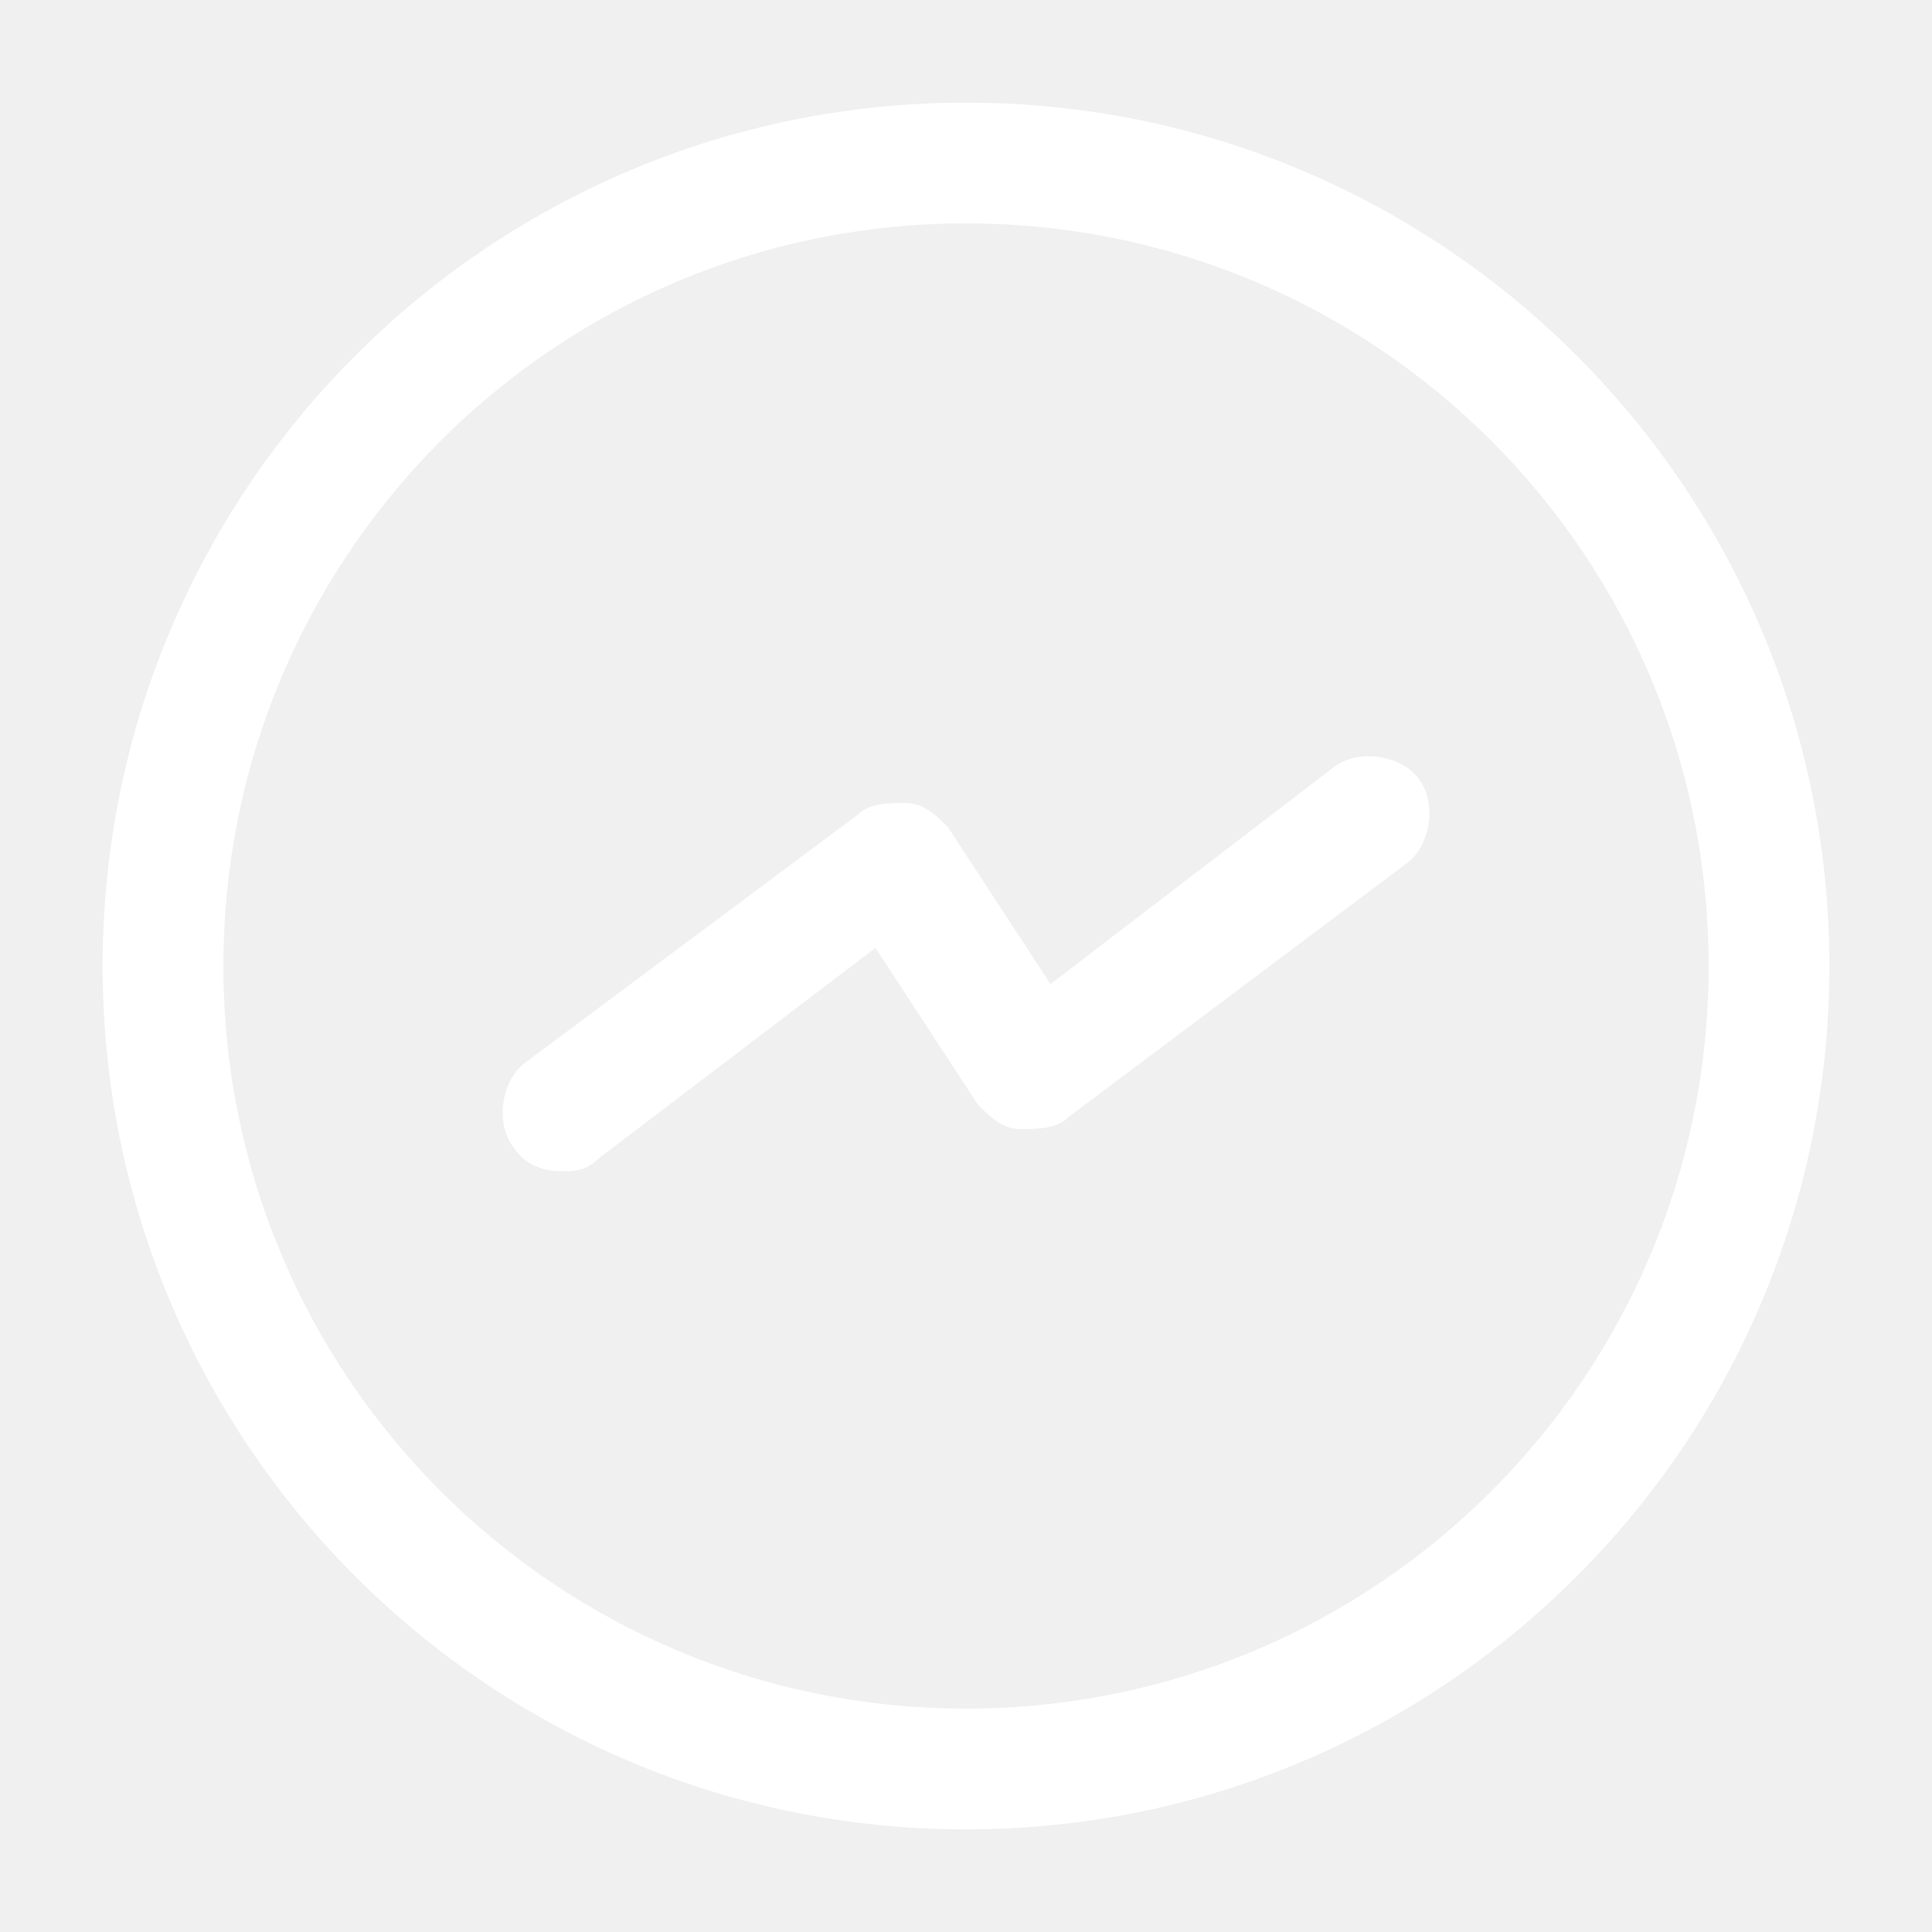
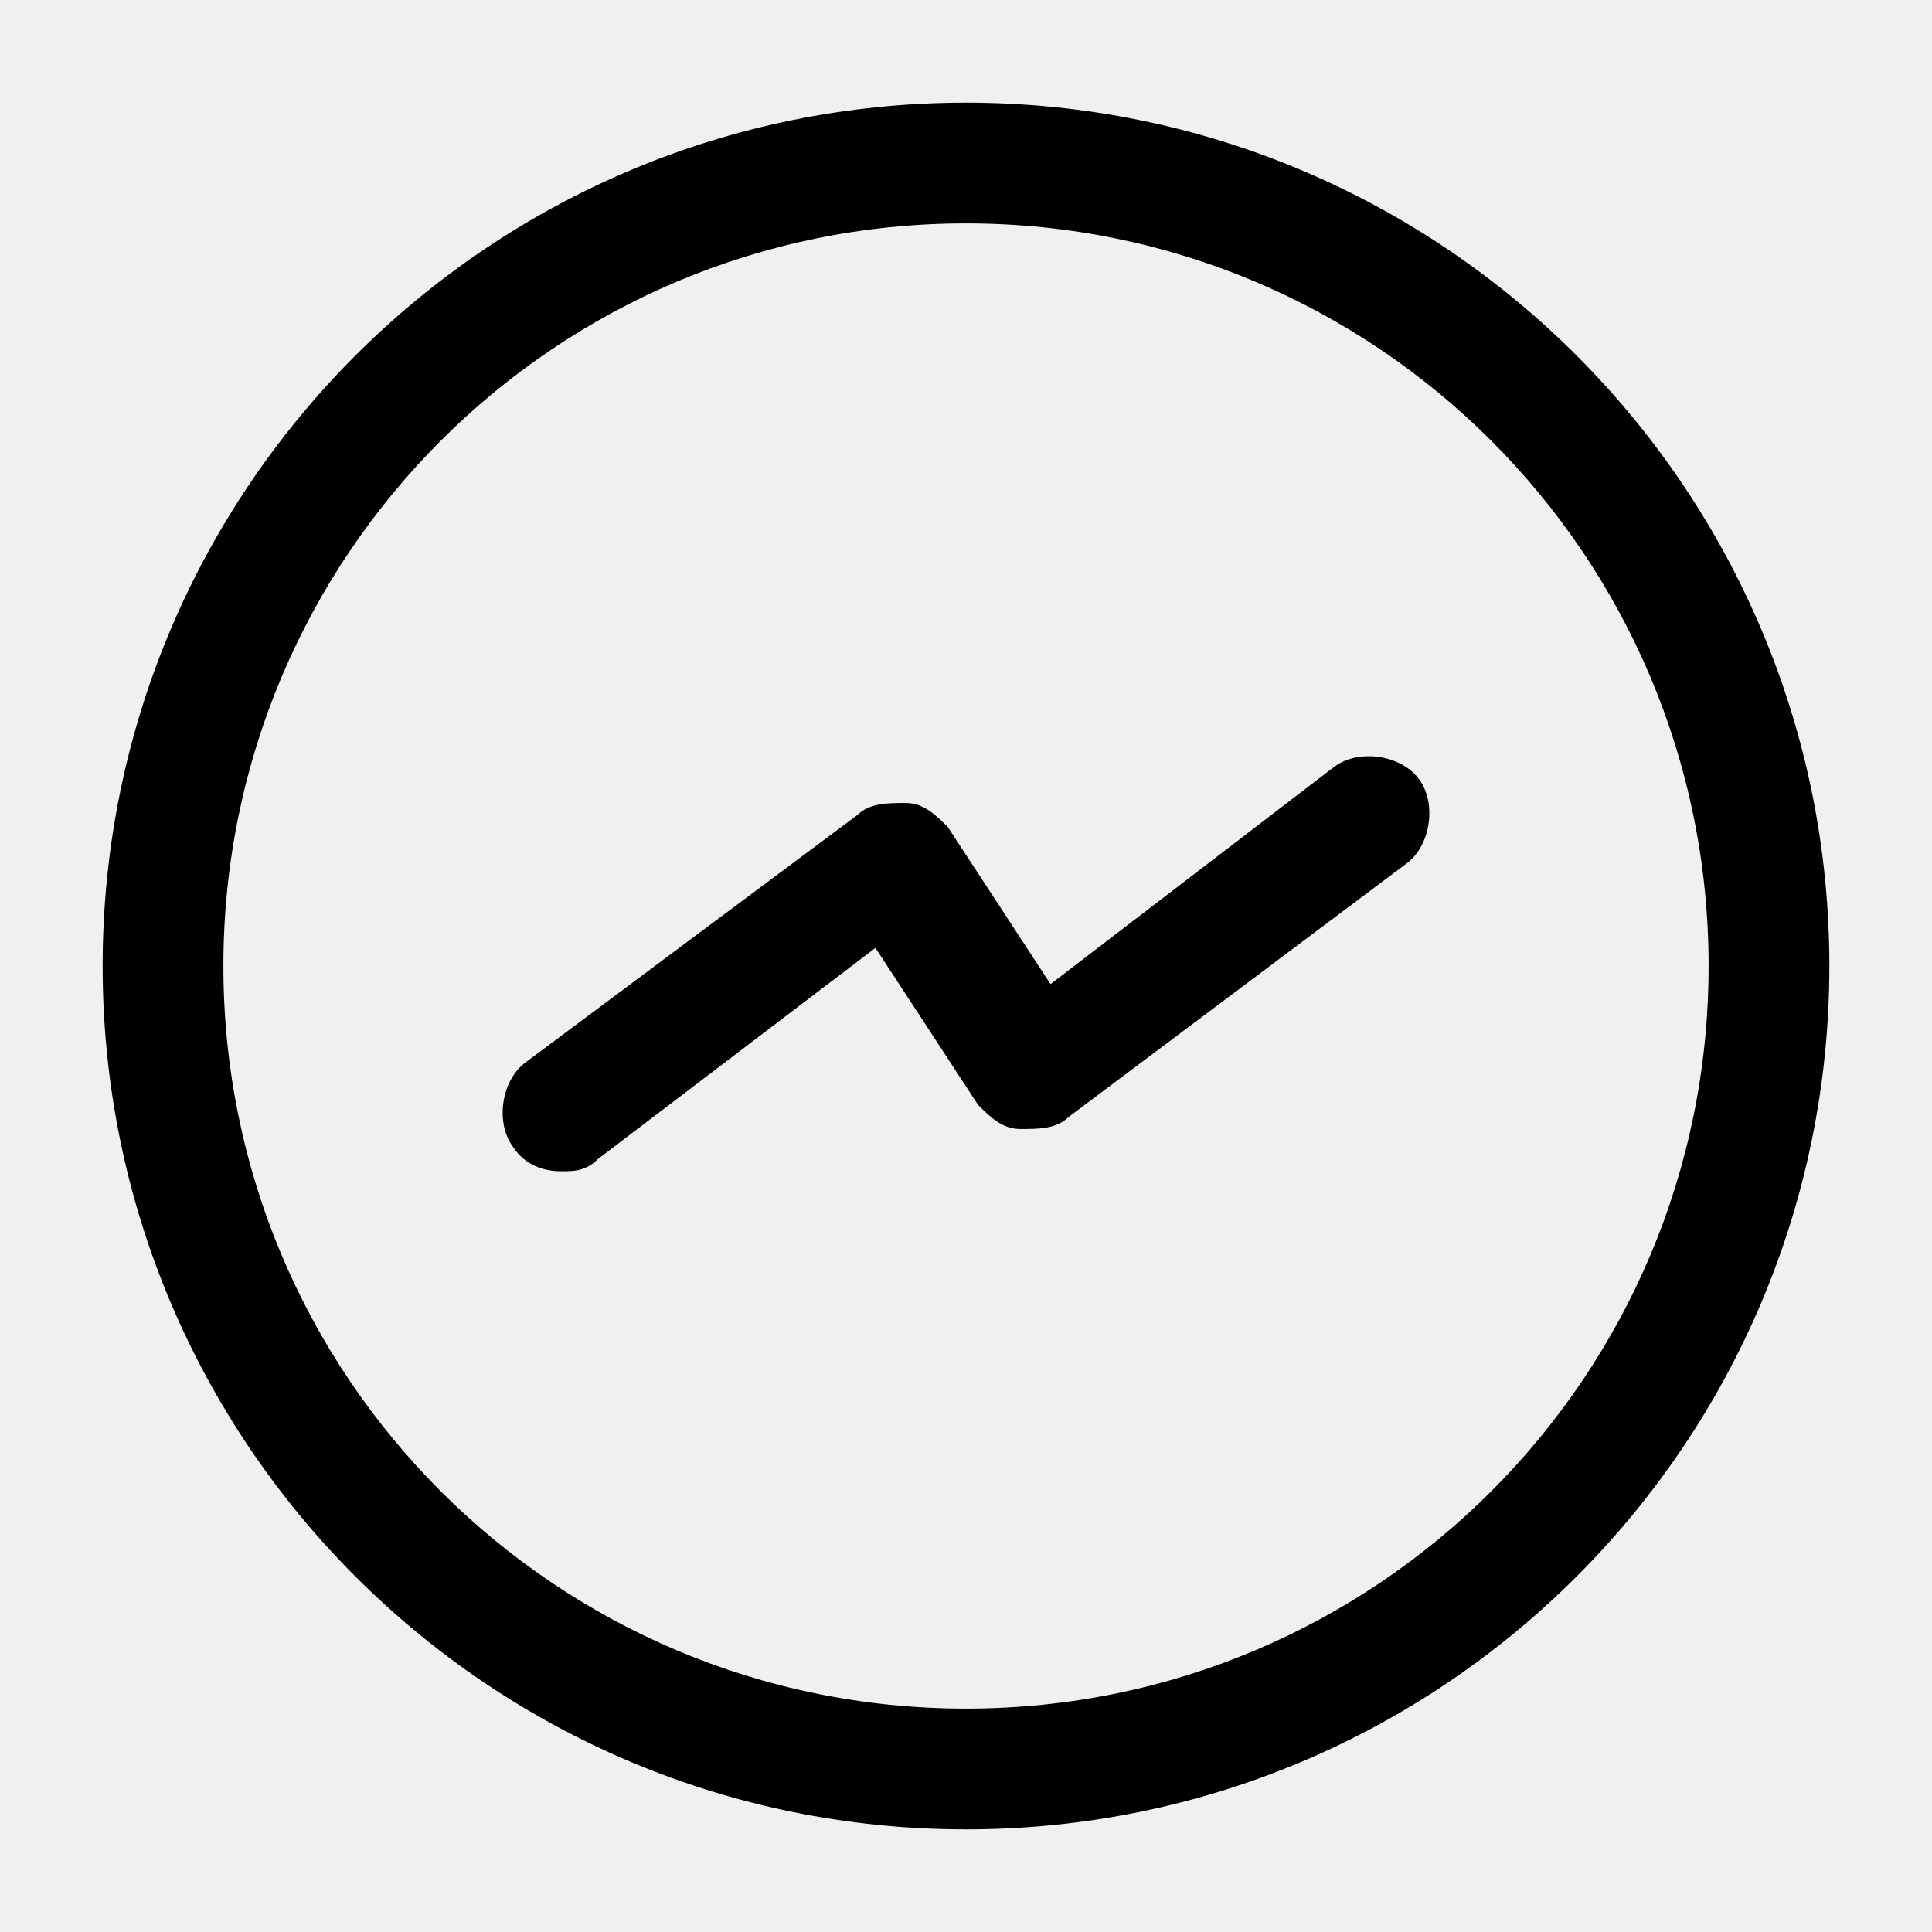
<svg xmlns="http://www.w3.org/2000/svg" version="1.1" id="Слой_1" x="0px" y="0px" viewBox="0 0 32 32" style="enable-background:new 0 0 32 32;" xml:space="preserve">
-   <style type="text/css">
- 	.st0{fill:#FFFFFF;}
- </style>
-   <path class="st0" d="M9.3,19.4c-0.3,0-0.6-0.1-0.8-0.4c-0.3-0.4-0.2-1.1,0.2-1.4l5.5-4.1c0.2-0.2,0.5-0.2,0.8-0.2  c0.3,0,0.5,0.2,0.7,0.4l1.7,2.6l4.7-3.6c0.4-0.3,1.1-0.2,1.4,0.2s0.2,1.1-0.2,1.4l-5.6,4.2c-0.2,0.2-0.5,0.2-0.8,0.2  c-0.3,0-0.5-0.2-0.7-0.4l-1.7-2.6l-4.6,3.5C9.7,19.4,9.5,19.4,9.3,19.4z" />
-   <path class="st0" d="M16,30.3C8.1,30.3,1.7,23.9,1.7,16S8.1,1.7,16,1.7S30.3,8.1,30.3,16S23.9,30.3,16,30.3z M16,3.7  C9.2,3.7,3.7,9.2,3.7,16S9.2,28.3,16,28.3S28.3,22.8,28.3,16S22.8,3.7,16,3.7z" />
+   <path d="M9.3,19.4c-0.3,0-0.6-0.1-0.8-0.4c-0.3-0.4-0.2-1.1,0.2-1.4l5.5-4.1c0.2-0.2,0.5-0.2,0.8-0.2c0.3,0,0.5,0.2,0.7,0.4l1.7,2.6l4.7-3.6c0.4-0.3,1.1-0.2,1.4,0.2s0.2,1.1-0.2,1.4l-5.6,4.2c-0.2,0.2-0.5,0.2-0.8,0.2c-0.3,0-0.5-0.2-0.7-0.4l-1.7-2.6l-4.6,3.5C9.7,19.4,9.5,19.4,9.3,19.4z" />
+   <path d="M16,30.3C8.1,30.3,1.7,23.9,1.7,16S8.1,1.7,16,1.7S30.3,8.1,30.3,16S23.9,30.3,16,30.3z M16,3.7C9.2,3.7,3.7,9.2,3.7,16S9.2,28.3,16,28.3S28.3,22.8,28.3,16S22.8,3.7,16,3.7z" />
</svg>
